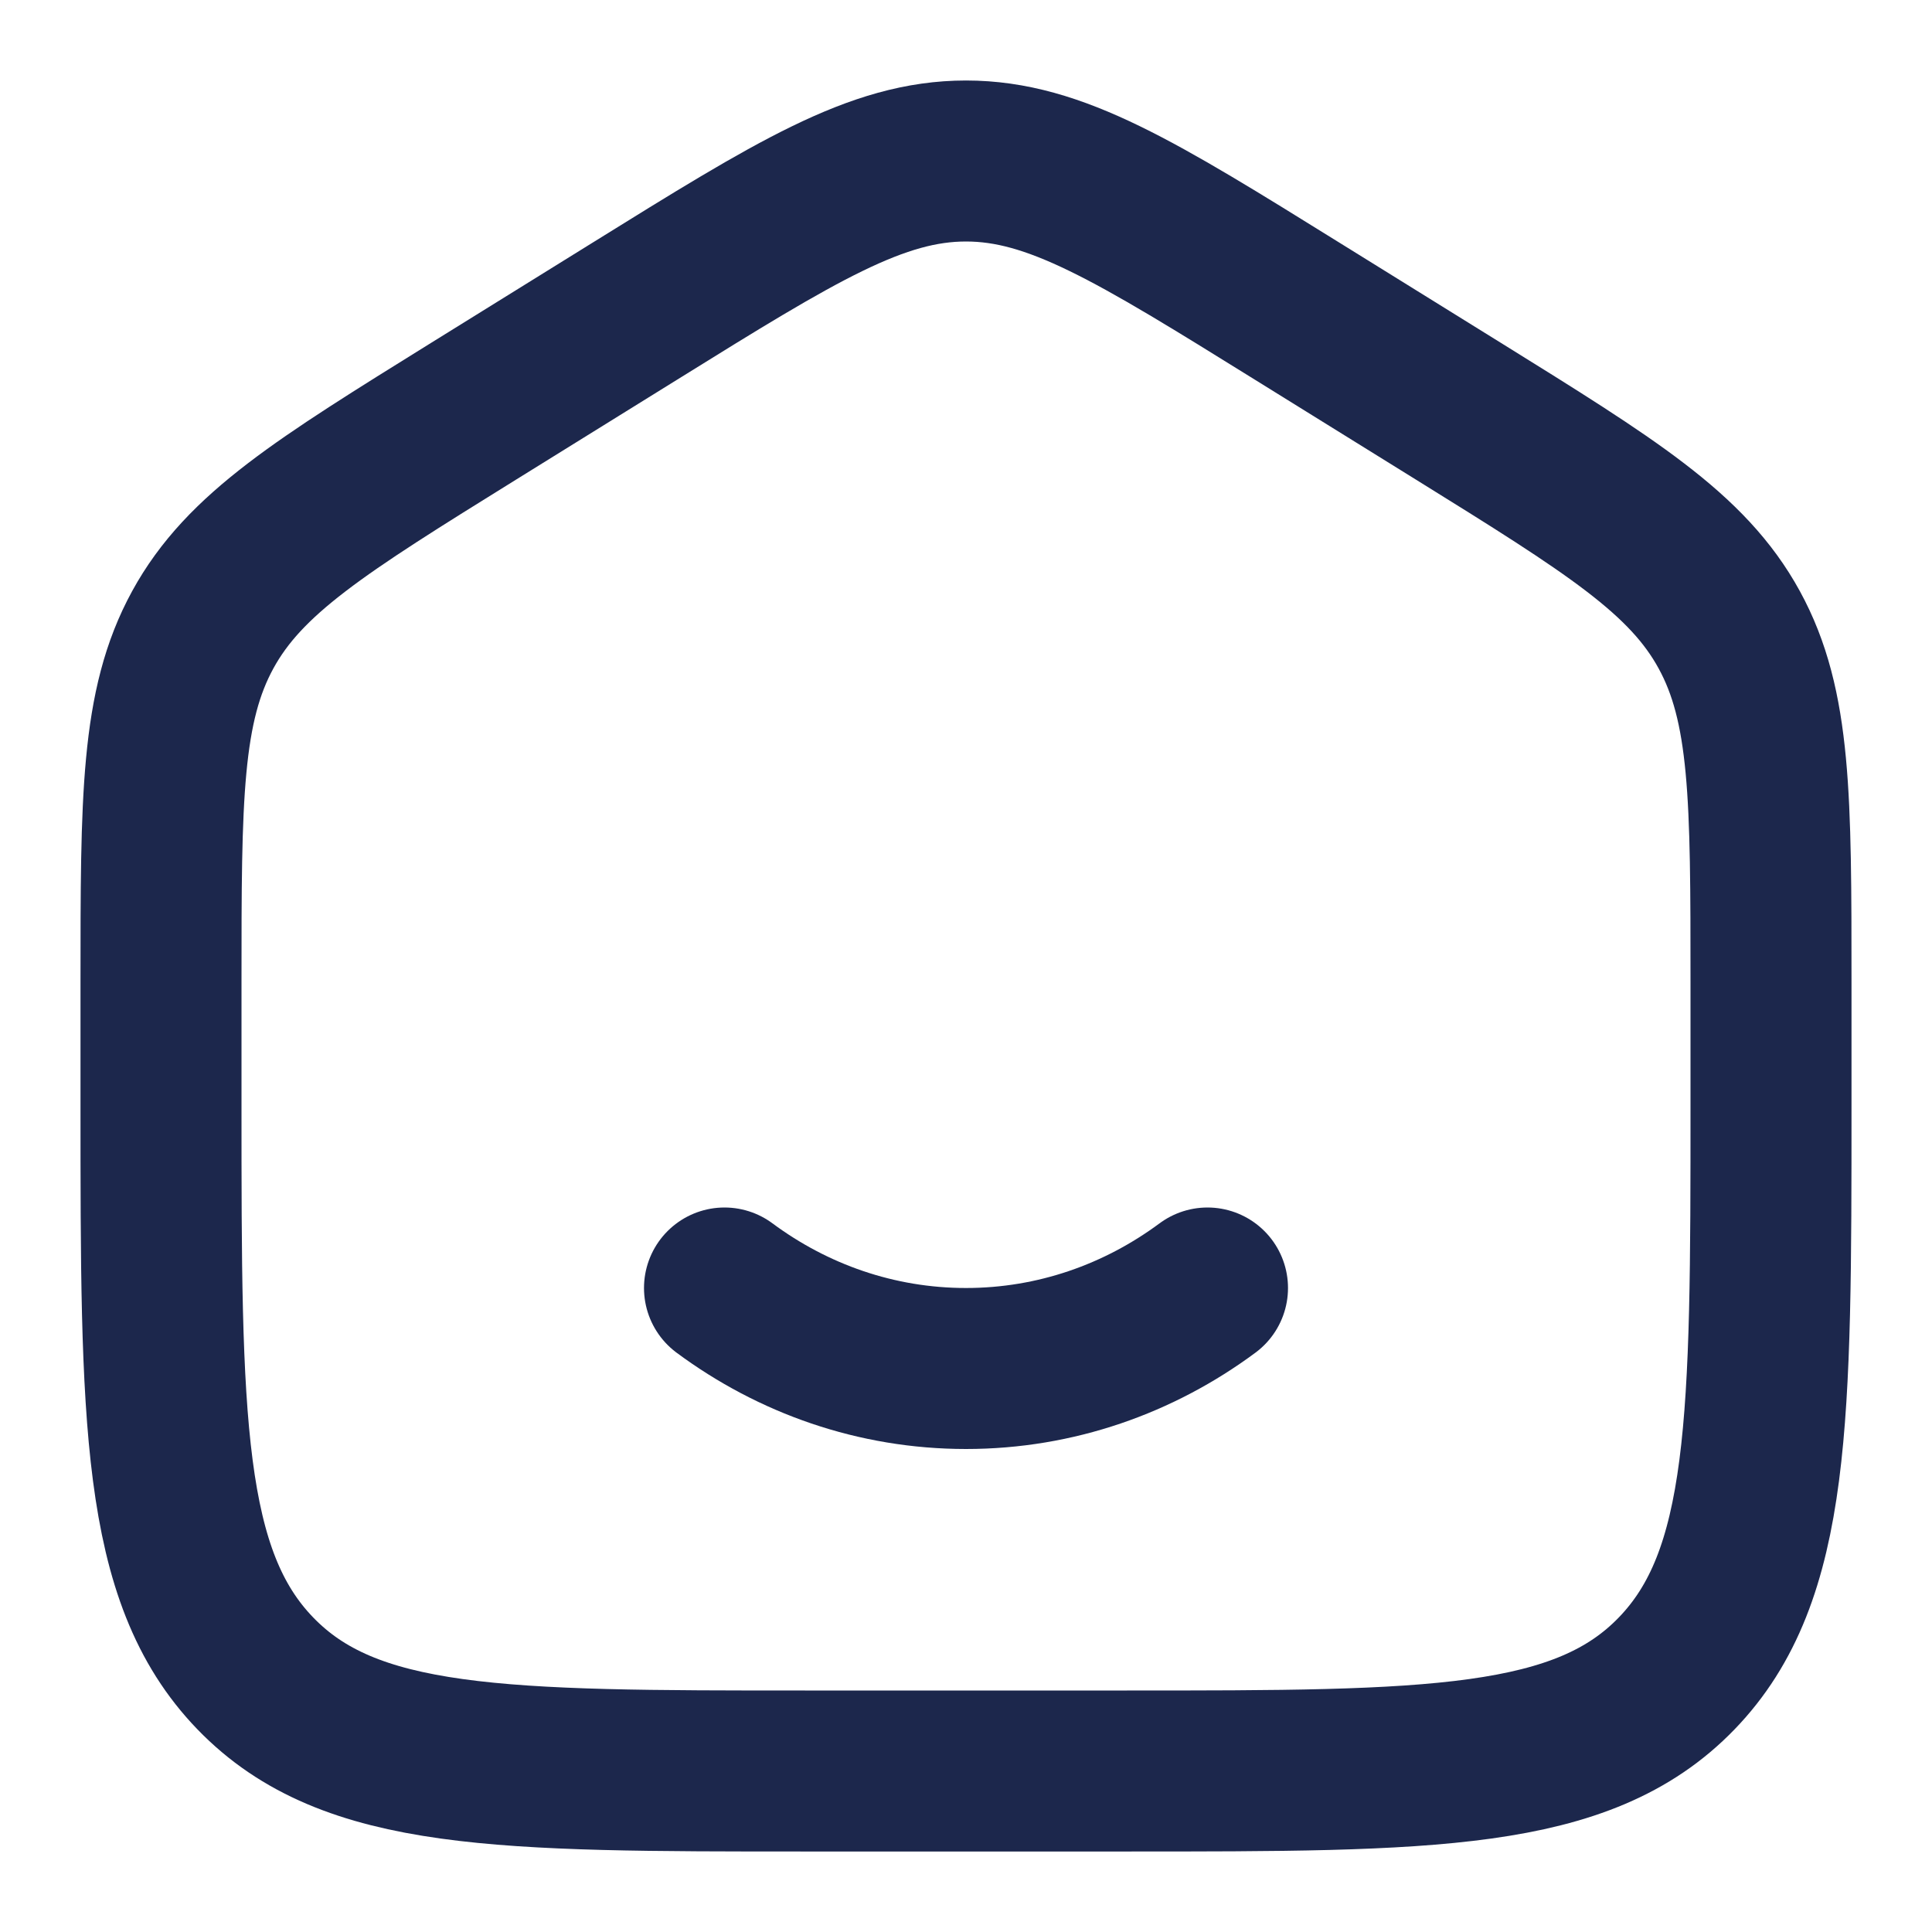
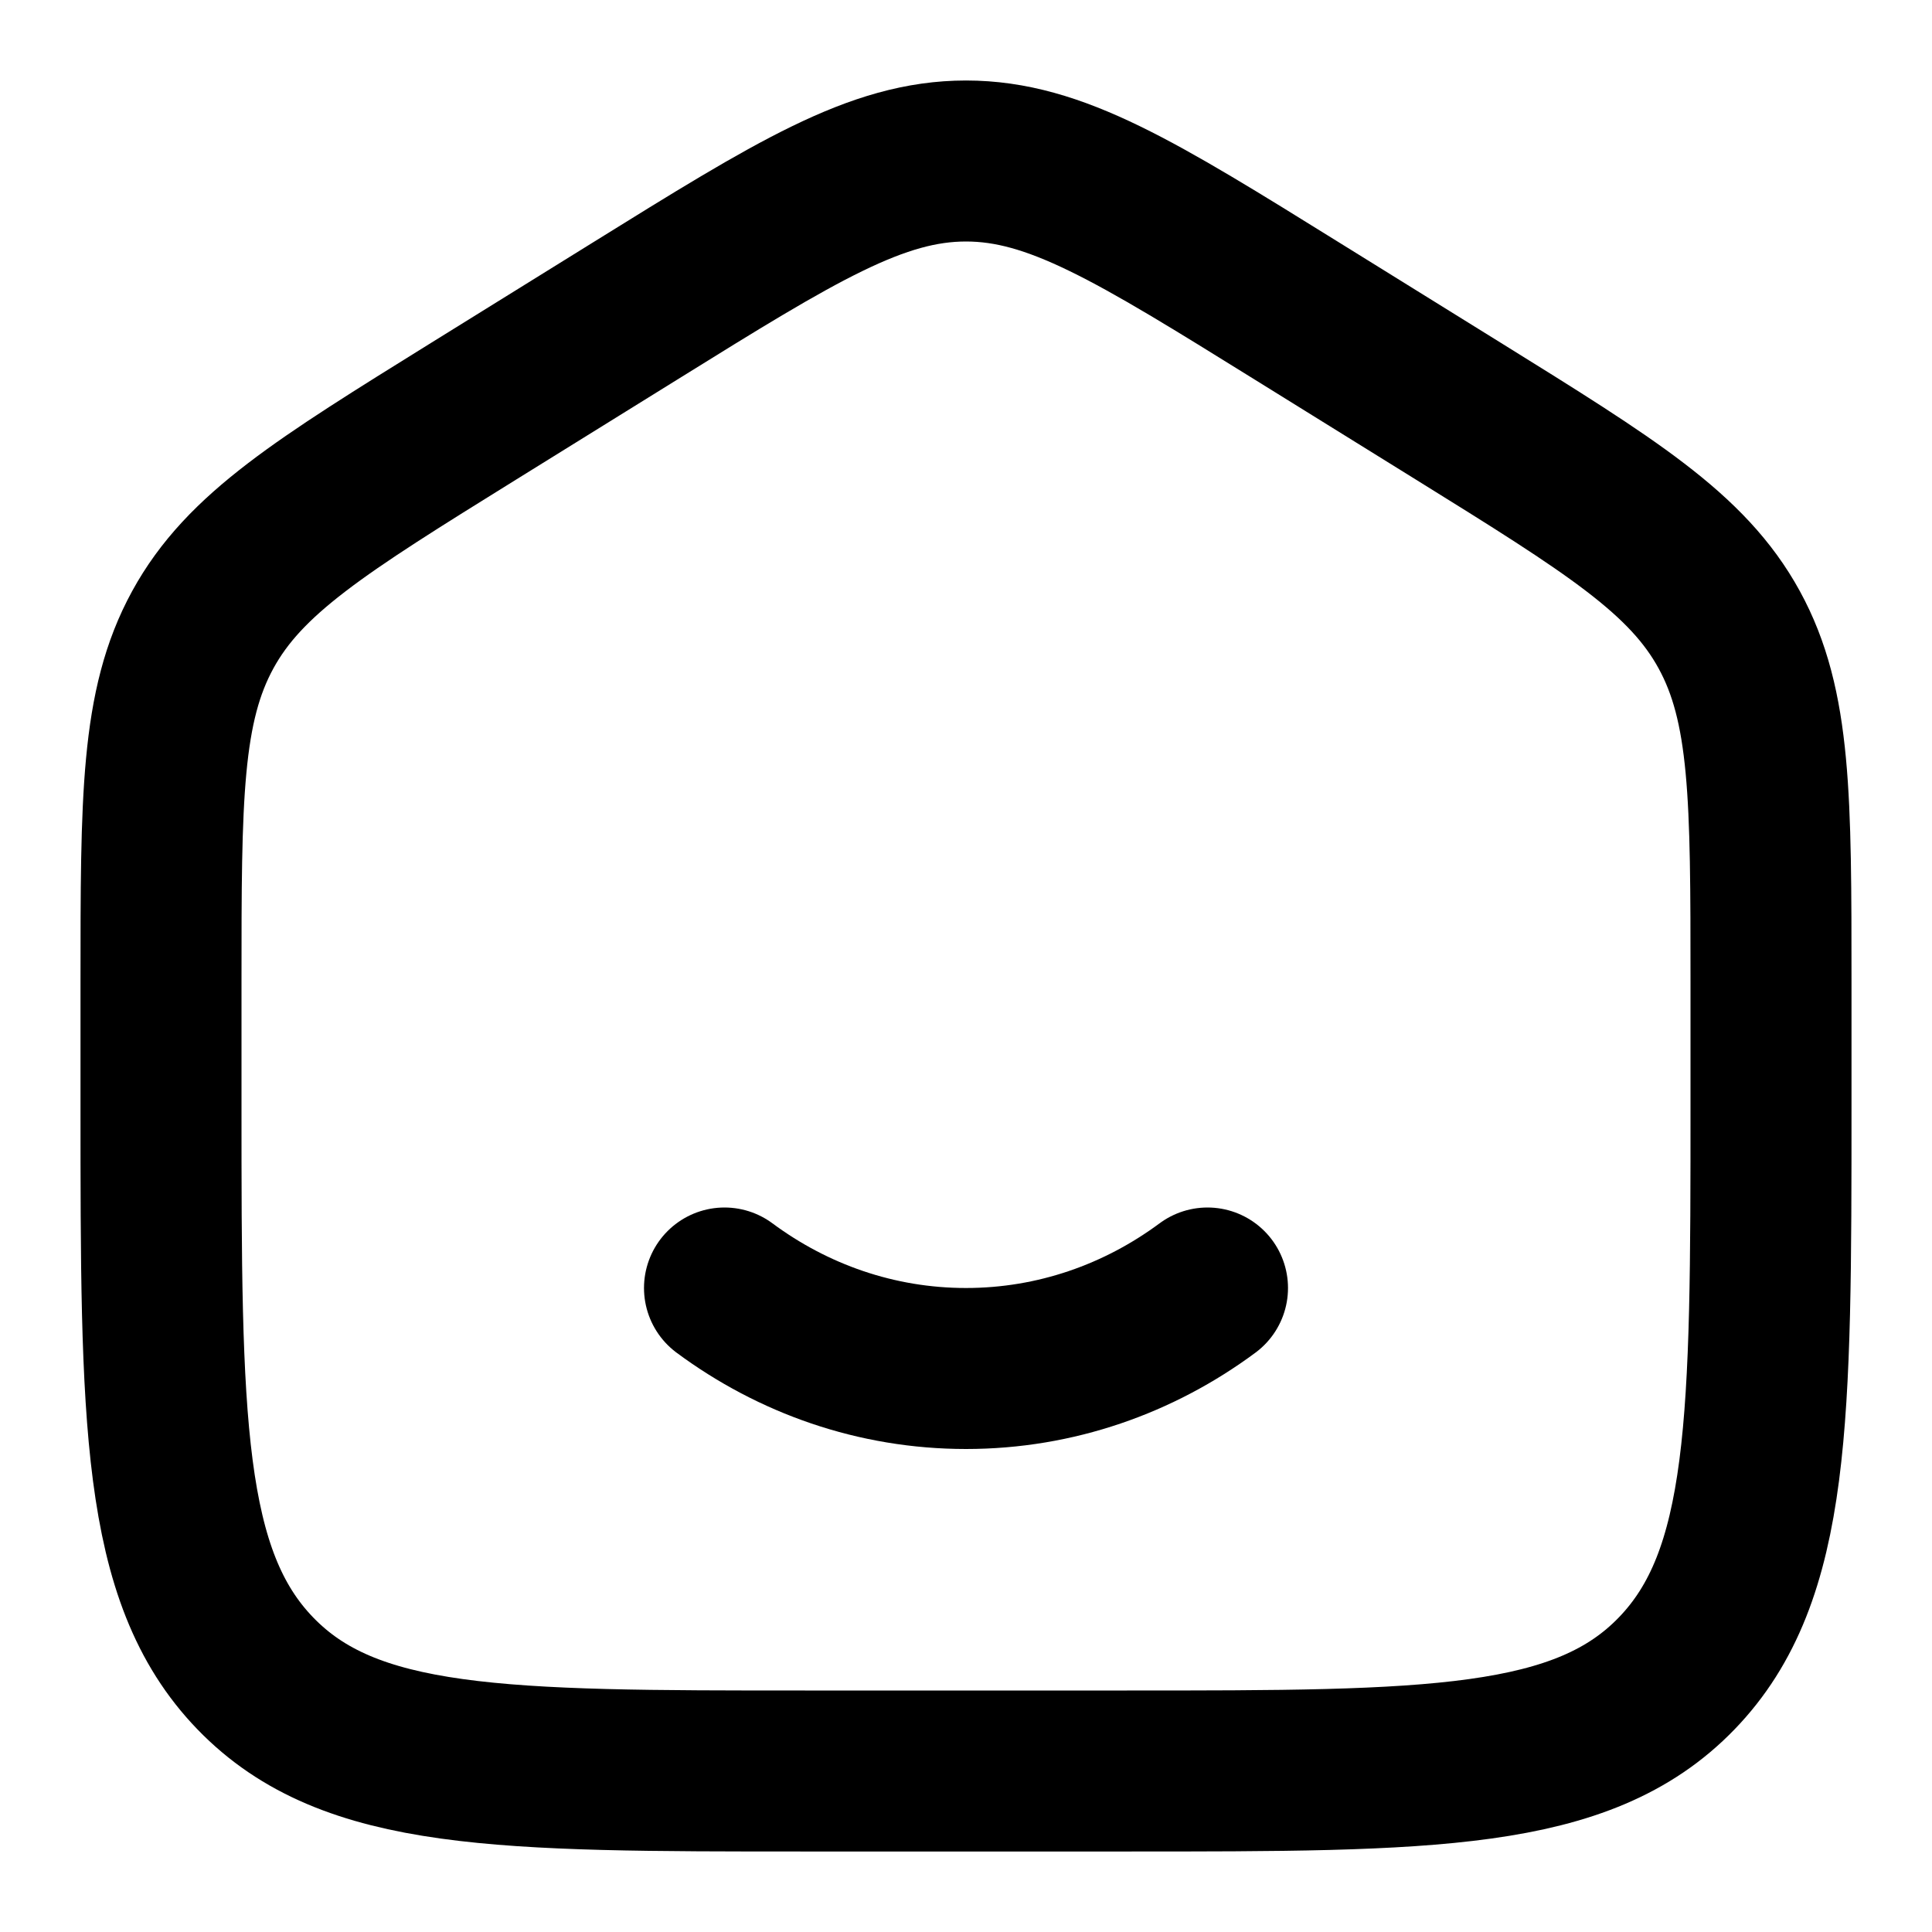
<svg xmlns="http://www.w3.org/2000/svg" width="24" height="24" viewBox="0 0 24 24" fill="none">
-   <path d="M2 12.204C2 9.915 2 8.771 2.519 7.823C3.038 6.874 3.987 6.286 5.884 5.108L7.884 3.867C9.889 2.622 10.892 2 12 2C13.108 2 14.111 2.622 16.116 3.867L18.116 5.108C20.013 6.286 20.962 6.874 21.481 7.823C22 8.771 22 9.915 22 12.204V13.725C22 17.626 22 19.576 20.828 20.788C19.657 22 17.771 22 14 22H10C6.229 22 4.343 22 3.172 20.788C2 19.576 2 17.626 2 13.725V12.204Z" stroke="#1C274C" stroke-width="2" />
-   <path d="M9 16C9.85 16.63 10.885 17 12 17C13.115 17 14.15 16.63 15 16" stroke="#1C274C" stroke-width="2" stroke-linecap="round" />
+   <path d="M2 12.204C2 9.915 2 8.771 2.519 7.823C3.038 6.874 3.987 6.286 5.884 5.108L7.884 3.867C9.889 2.622 10.892 2 12 2C13.108 2 14.111 2.622 16.116 3.867L18.116 5.108C20.013 6.286 20.962 6.874 21.481 7.823C22 8.771 22 9.915 22 12.204V13.725C22 17.626 22 19.576 20.828 20.788C19.657 22 17.771 22 14 22H10C6.229 22 4.343 22 3.172 20.788C2 19.576 2 17.626 2 13.725V12.204Z" stroke="black" stroke-width="2" />
+   <path d="M9 16C9.85 16.63 10.885 17 12 17C13.115 17 14.15 16.63 15 16" stroke="black" stroke-width="2" stroke-linecap="round" />
</svg>
